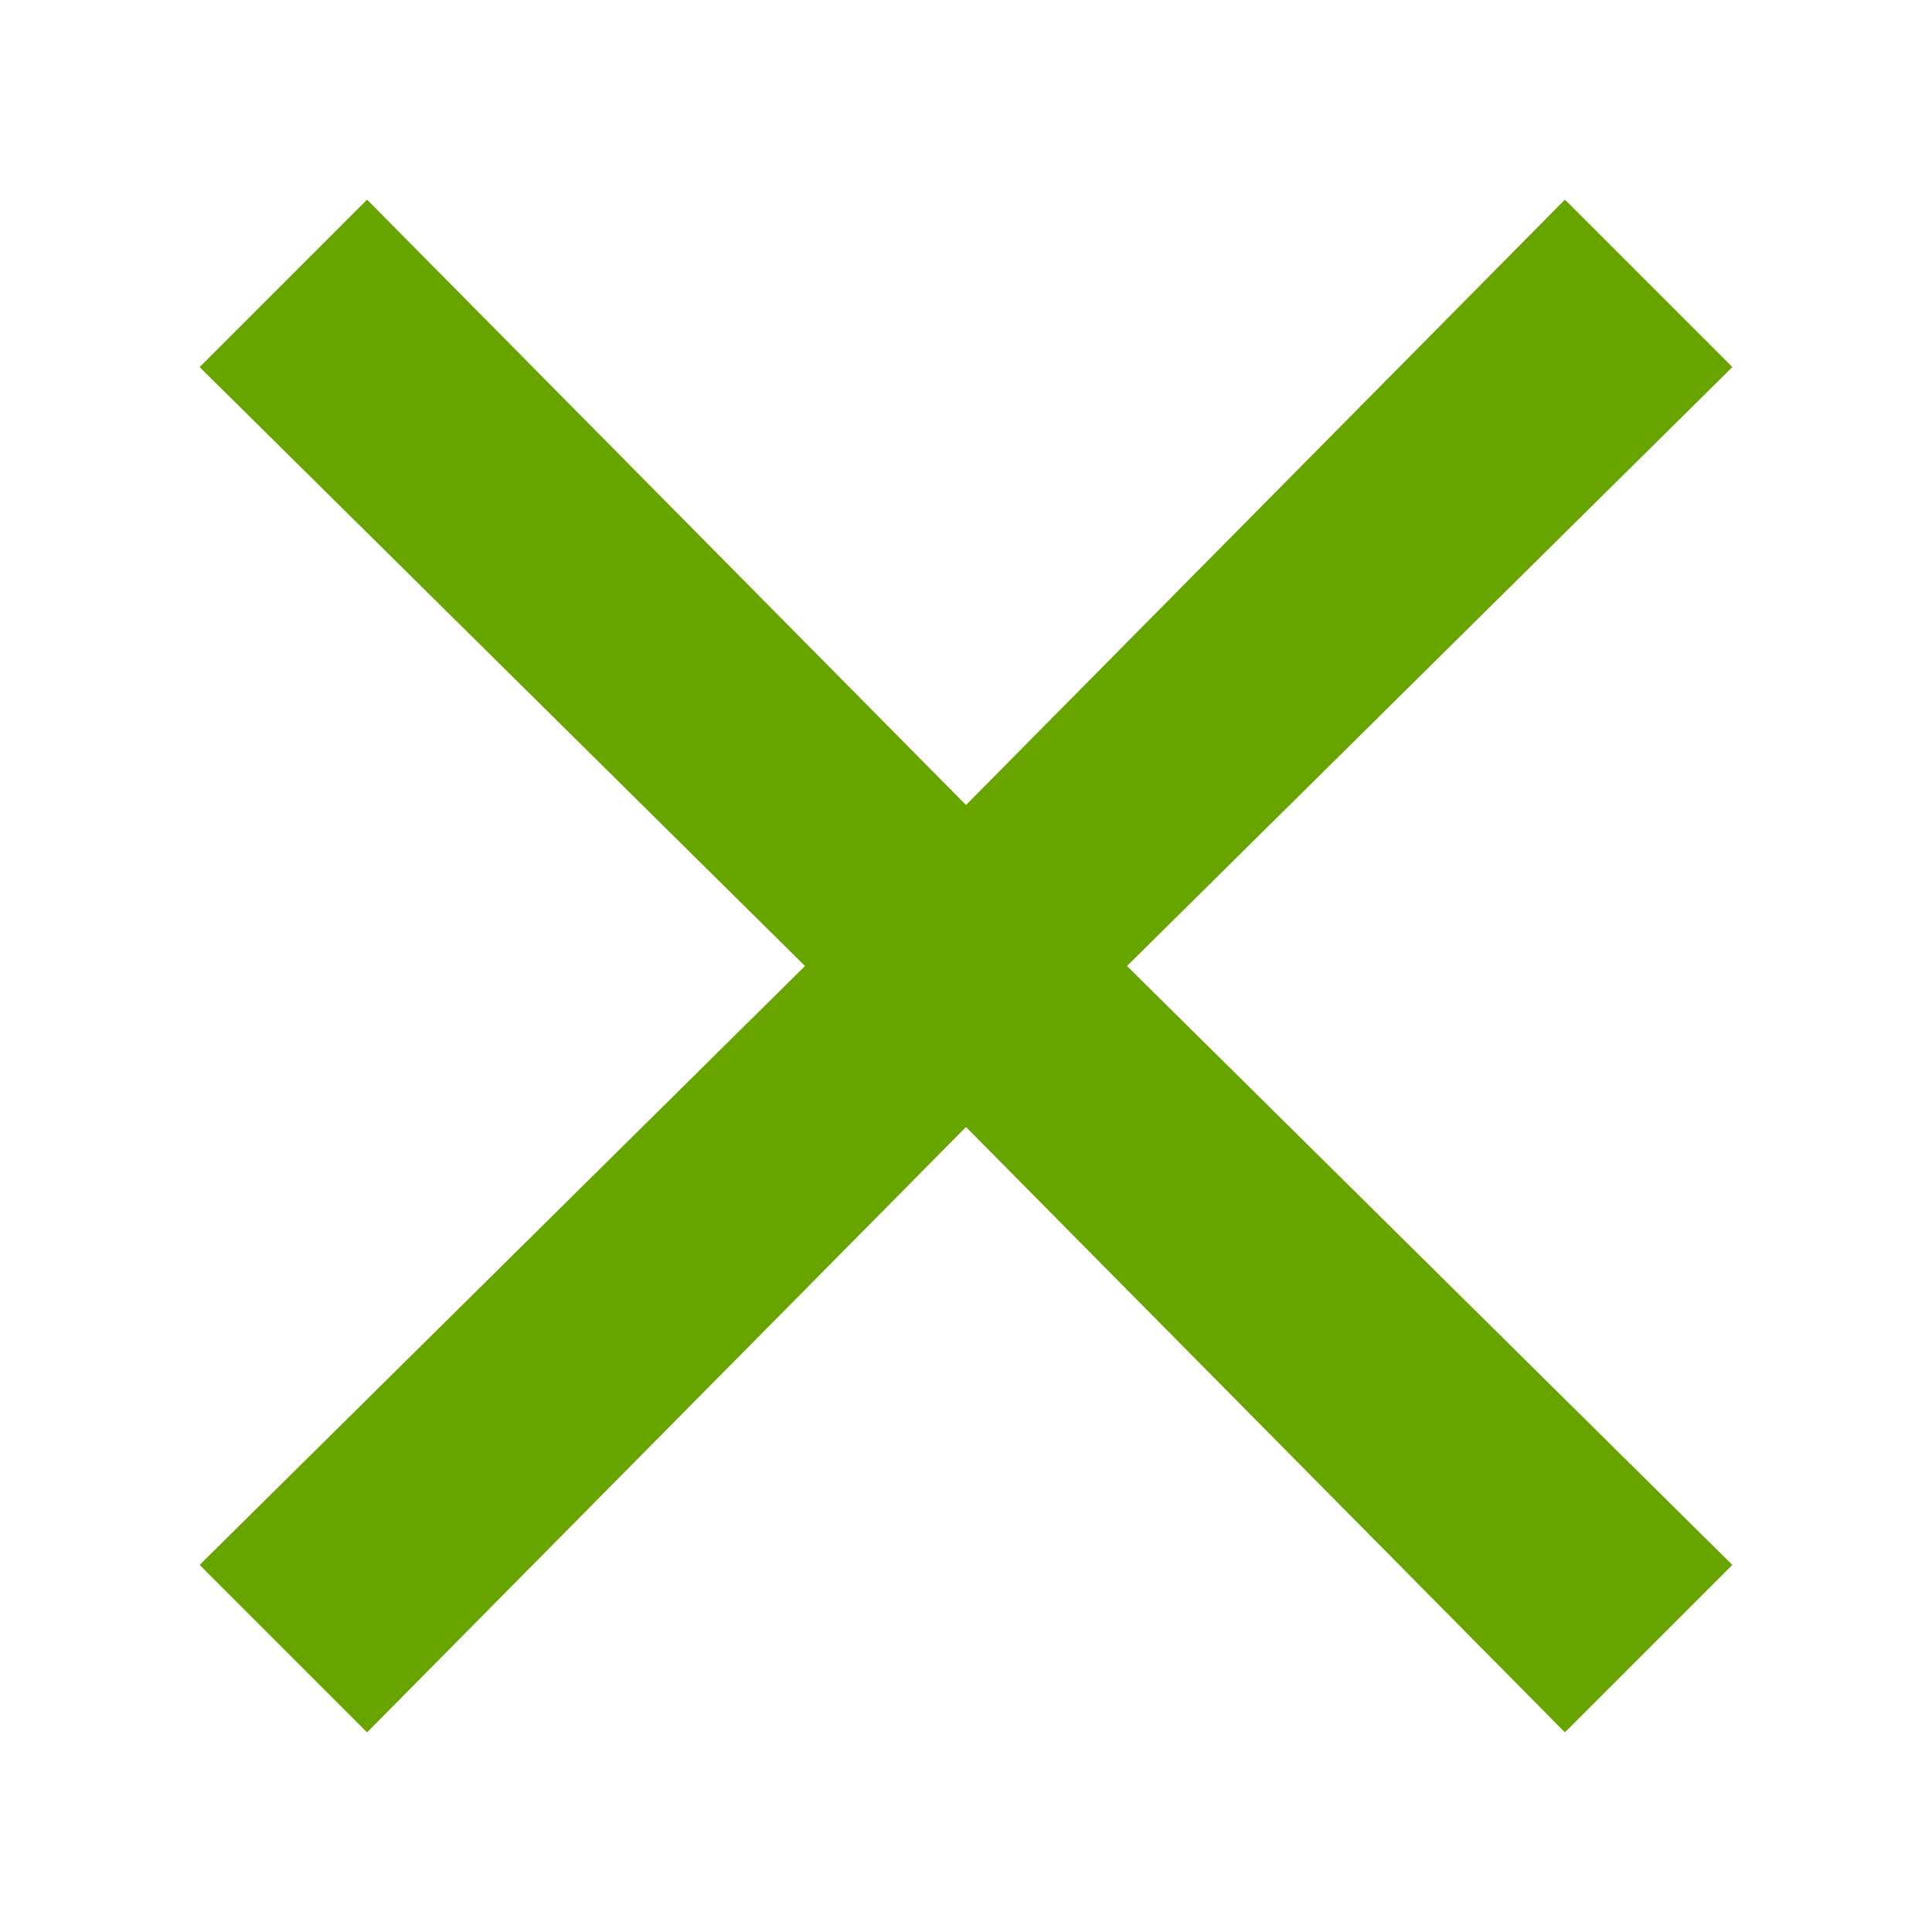
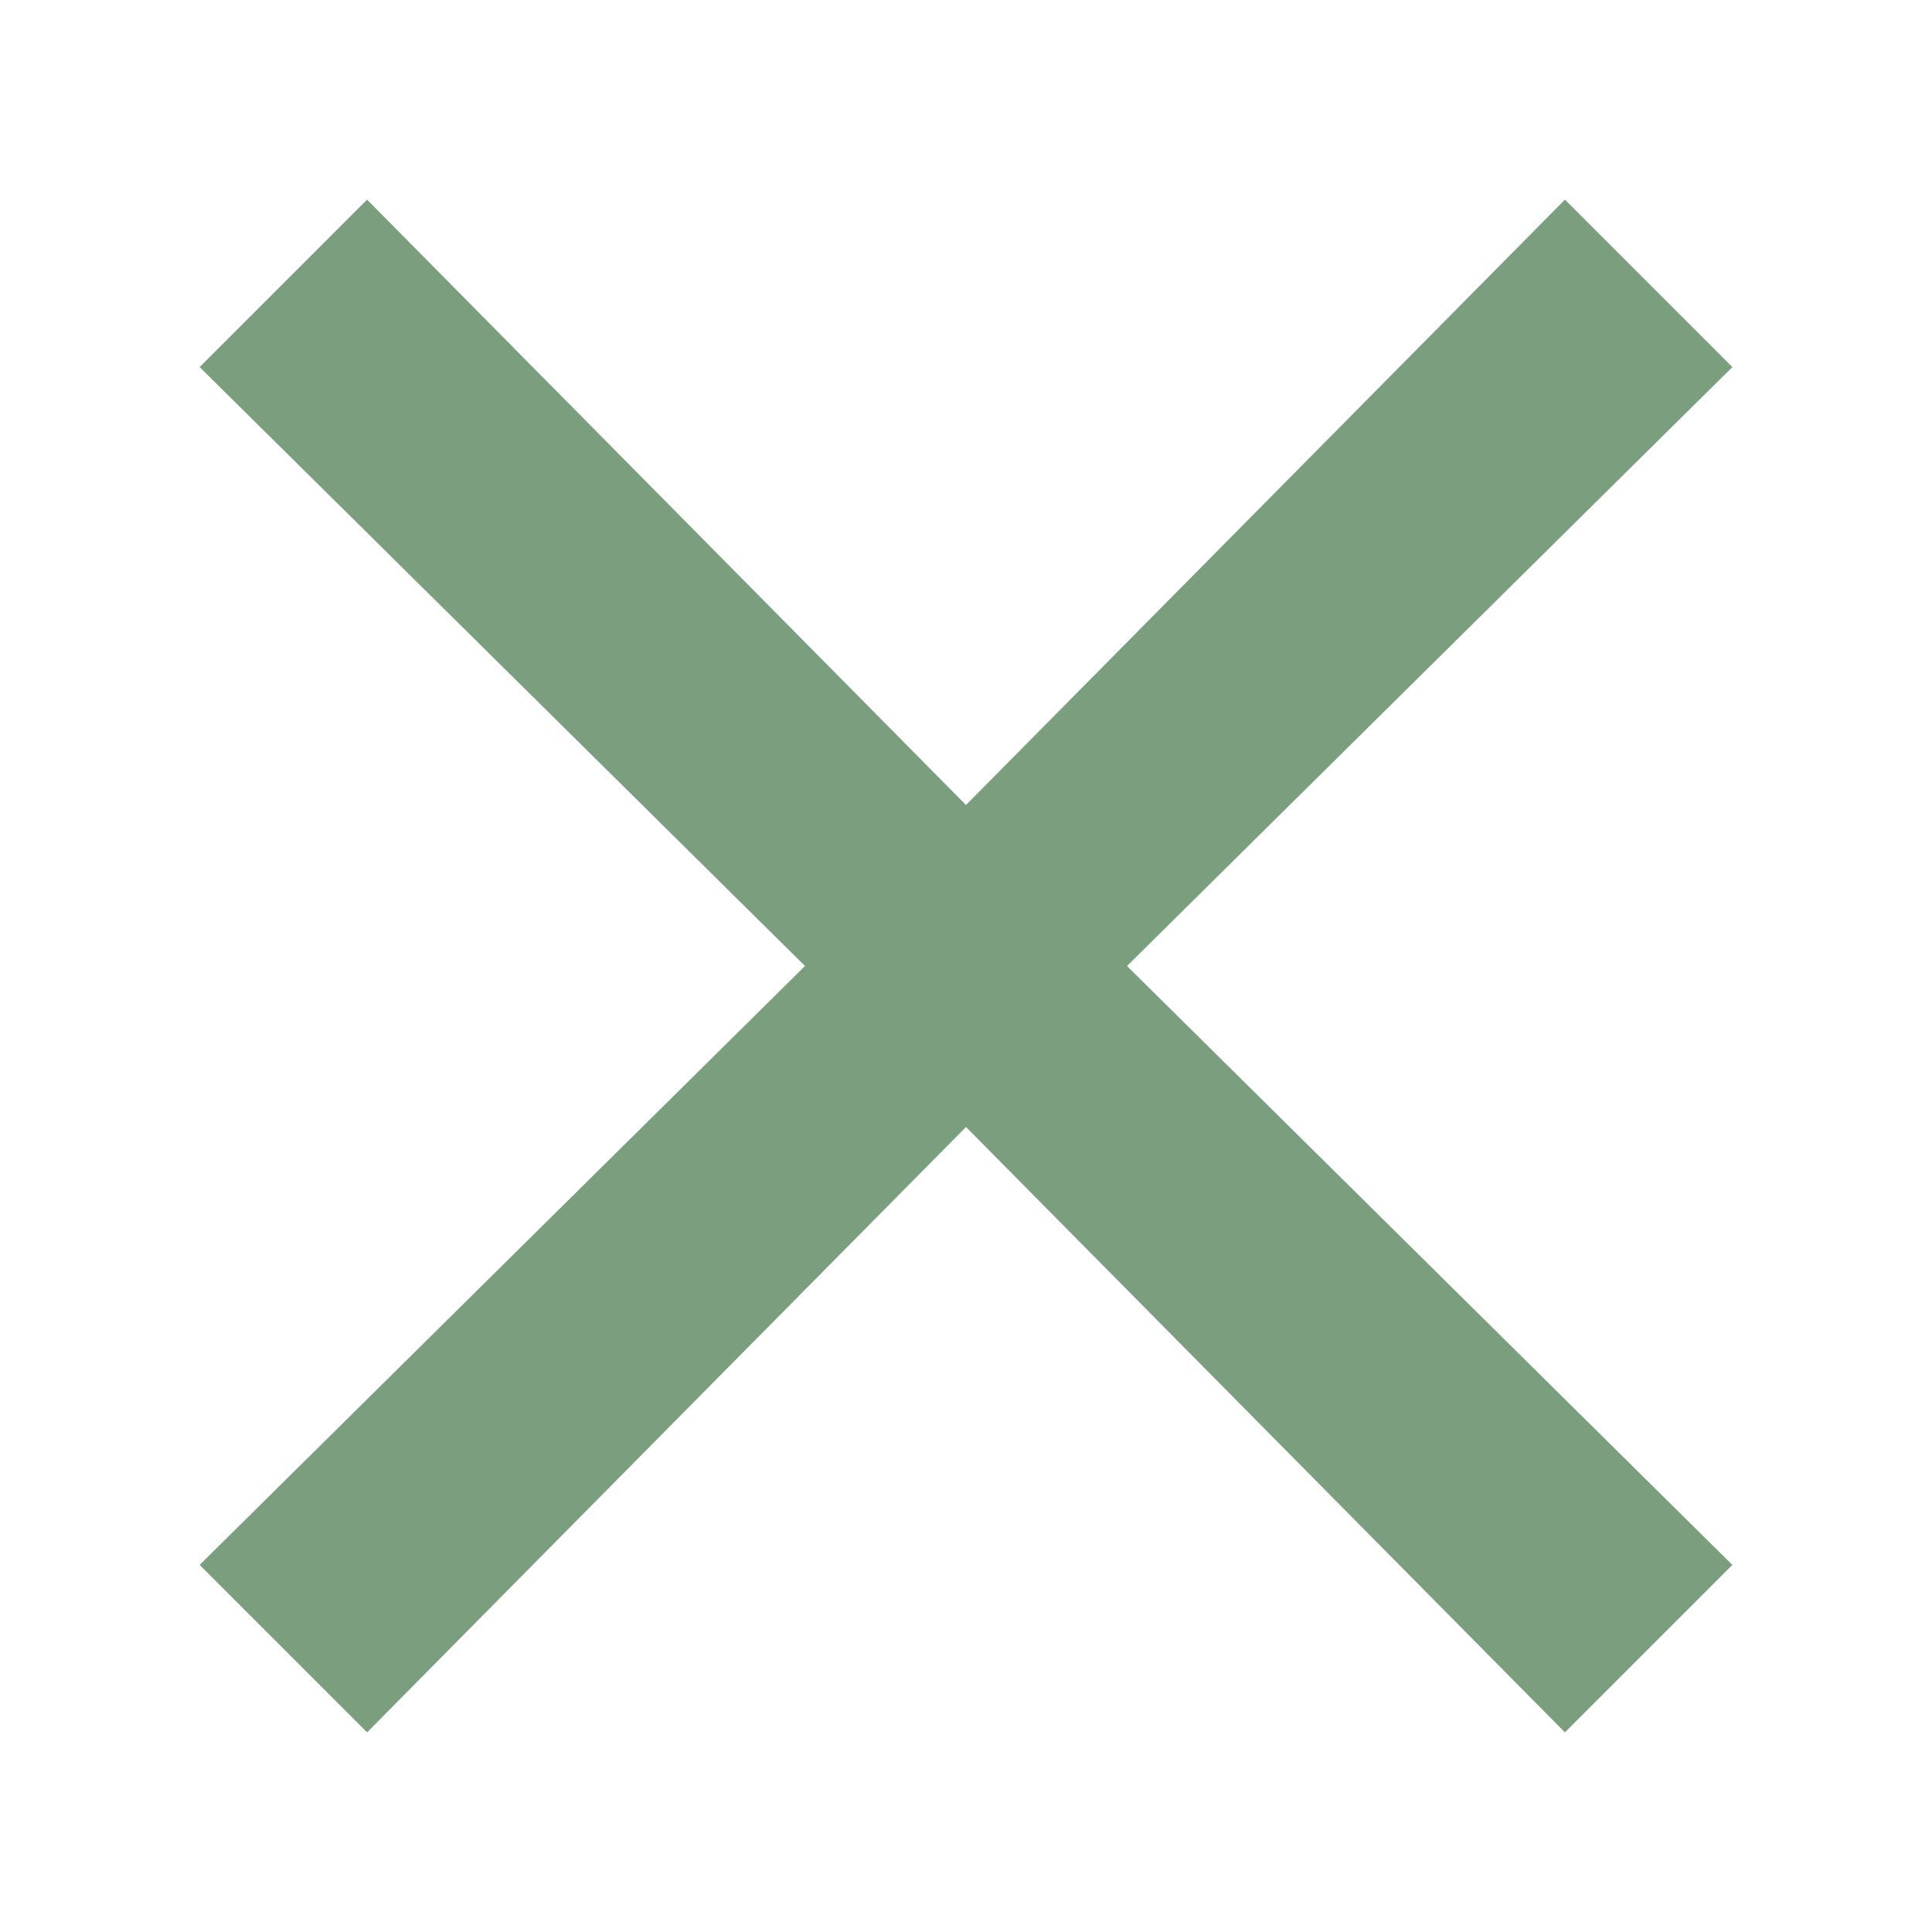
<svg xmlns="http://www.w3.org/2000/svg" version="1.1" id="Layer_1" x="0px" y="0px" viewBox="0 0 30 30" enable-background="new 0 0 30 30" xml:space="preserve">
-   <polygon fill="#67a400" points="26.9,24.3 17.5,15 26.9,5.7 24.3,3.1 15,12.5 5.7,3.1 3.1,5.7 12.5,15 3.1,24.3 5.7,26.9 15,17.5   24.3,26.9 " />
+   <polygon fill="#7b9e7e" points="26.9,24.3 17.5,15 26.9,5.7 24.3,3.1 15,12.5 5.7,3.1 3.1,5.7 12.5,15 3.1,24.3 5.7,26.9 15,17.5   24.3,26.9 " />
</svg>
